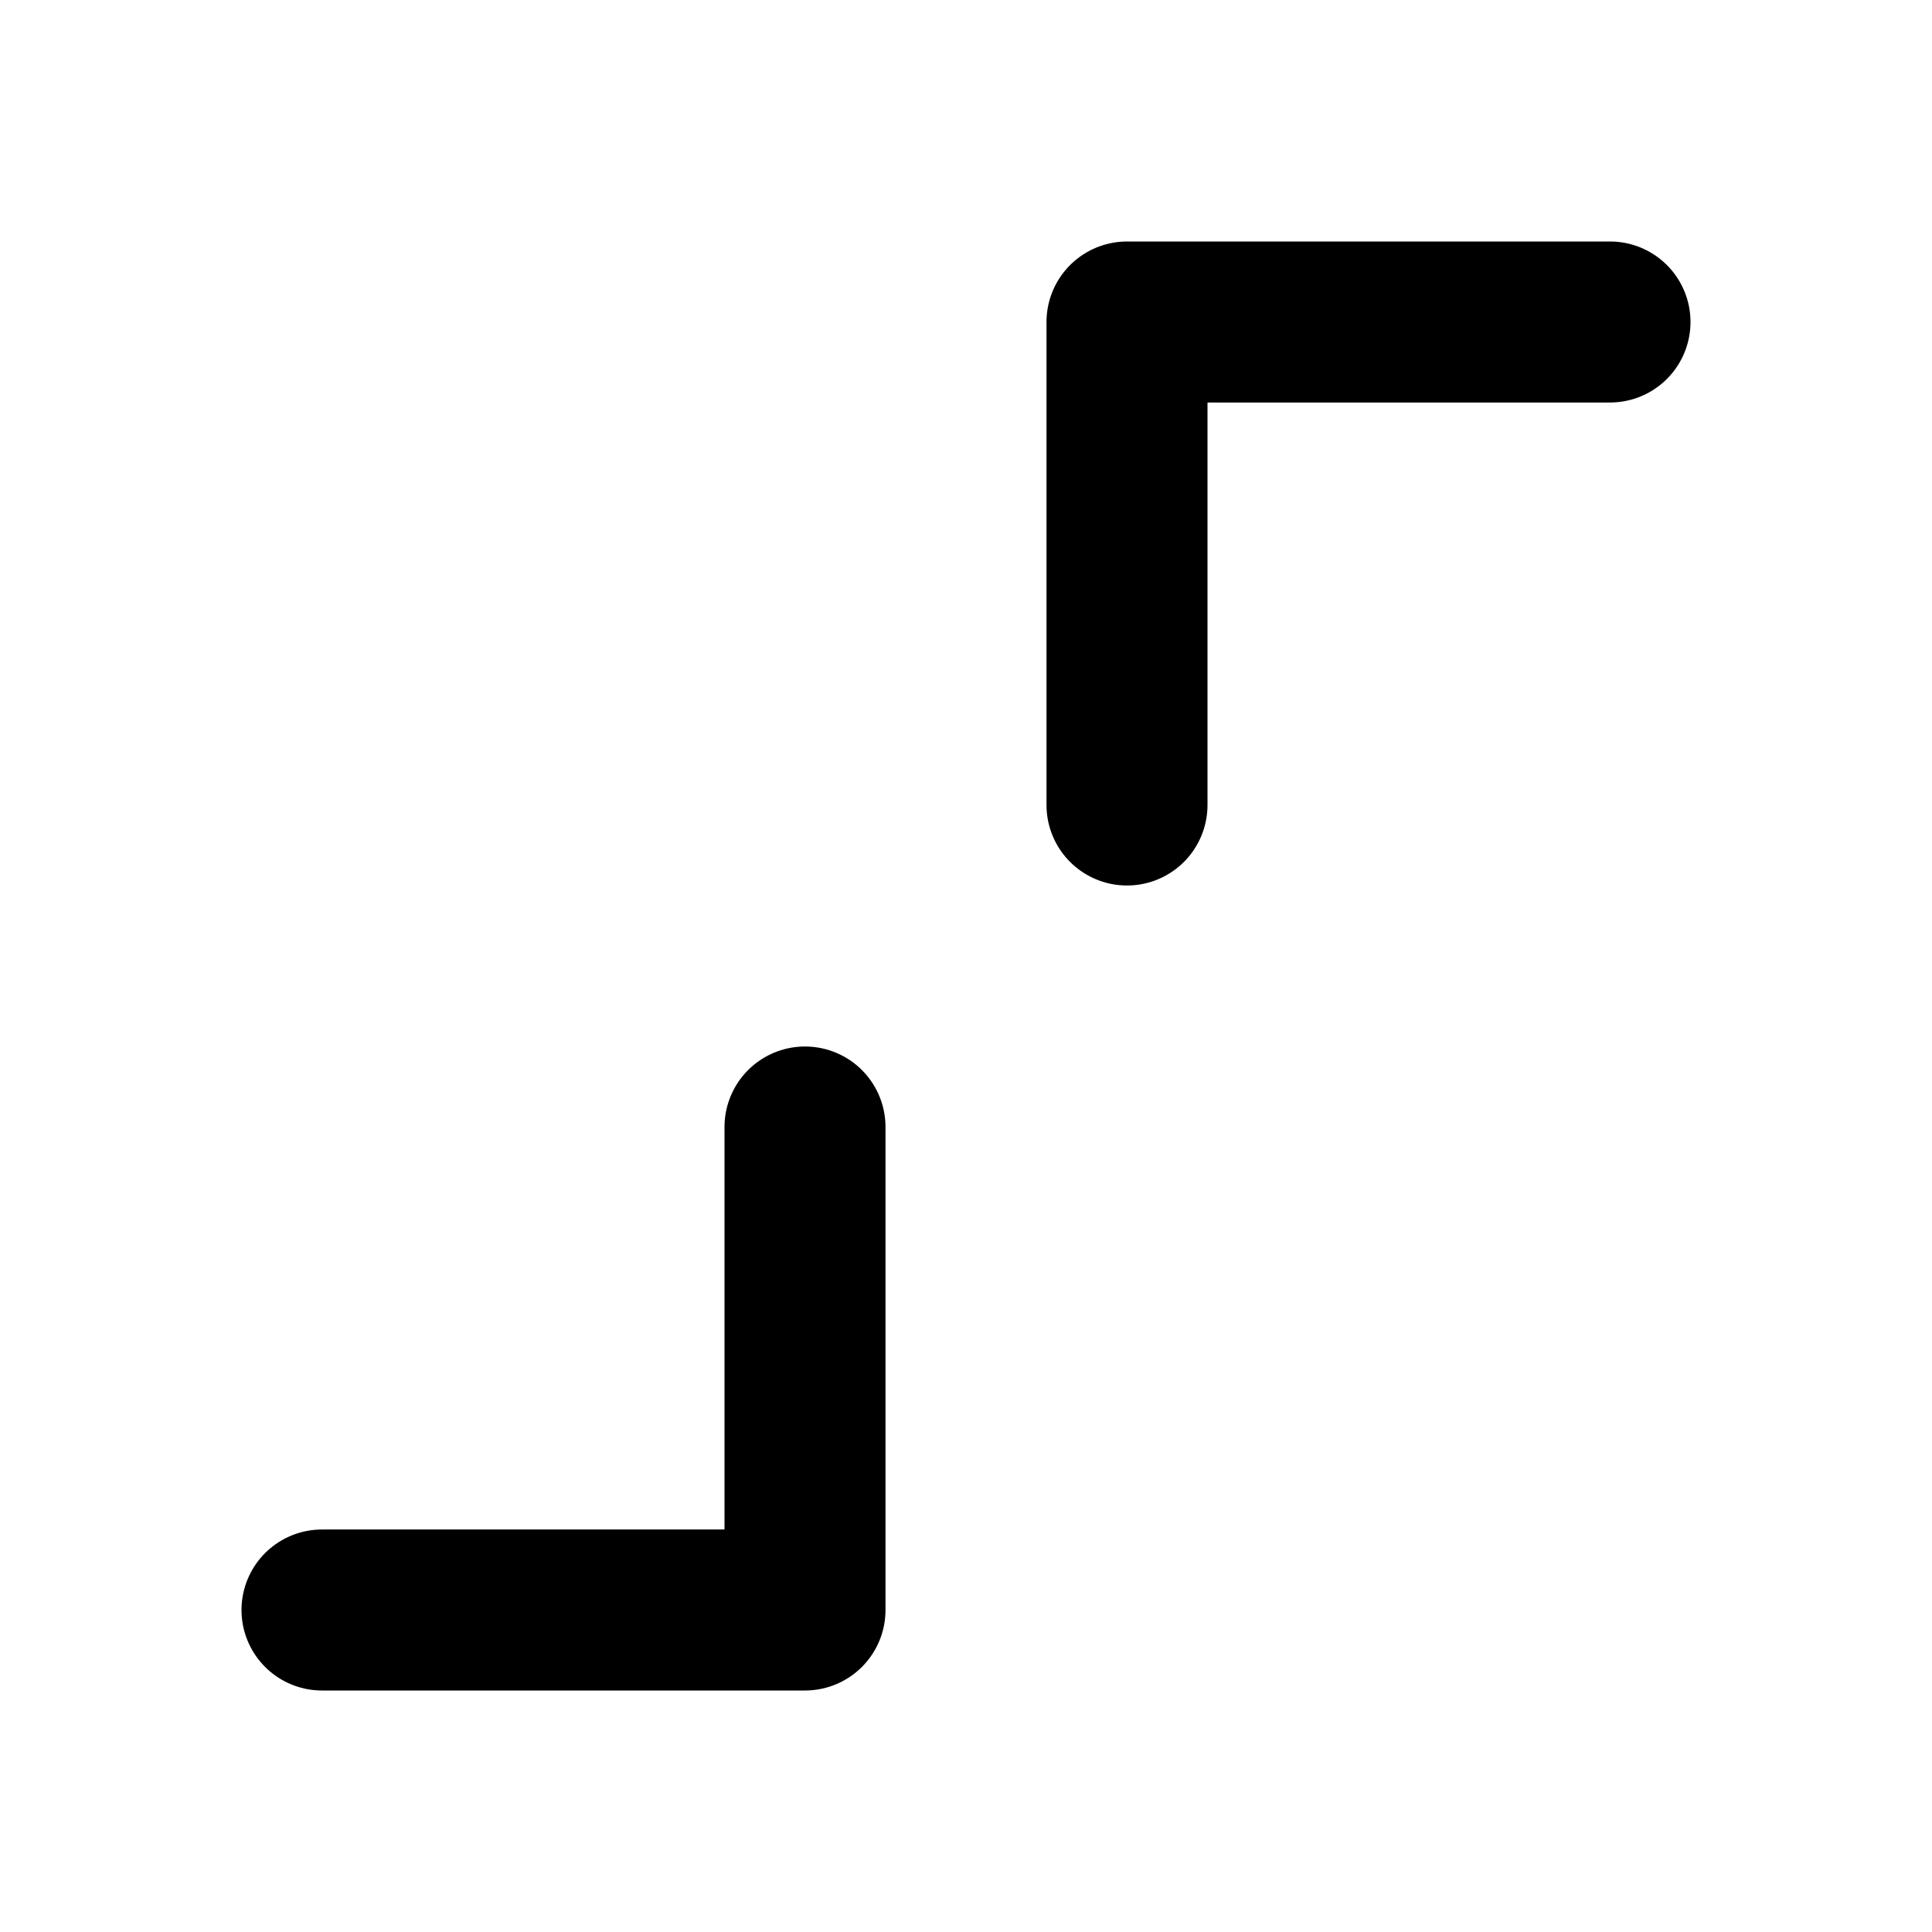
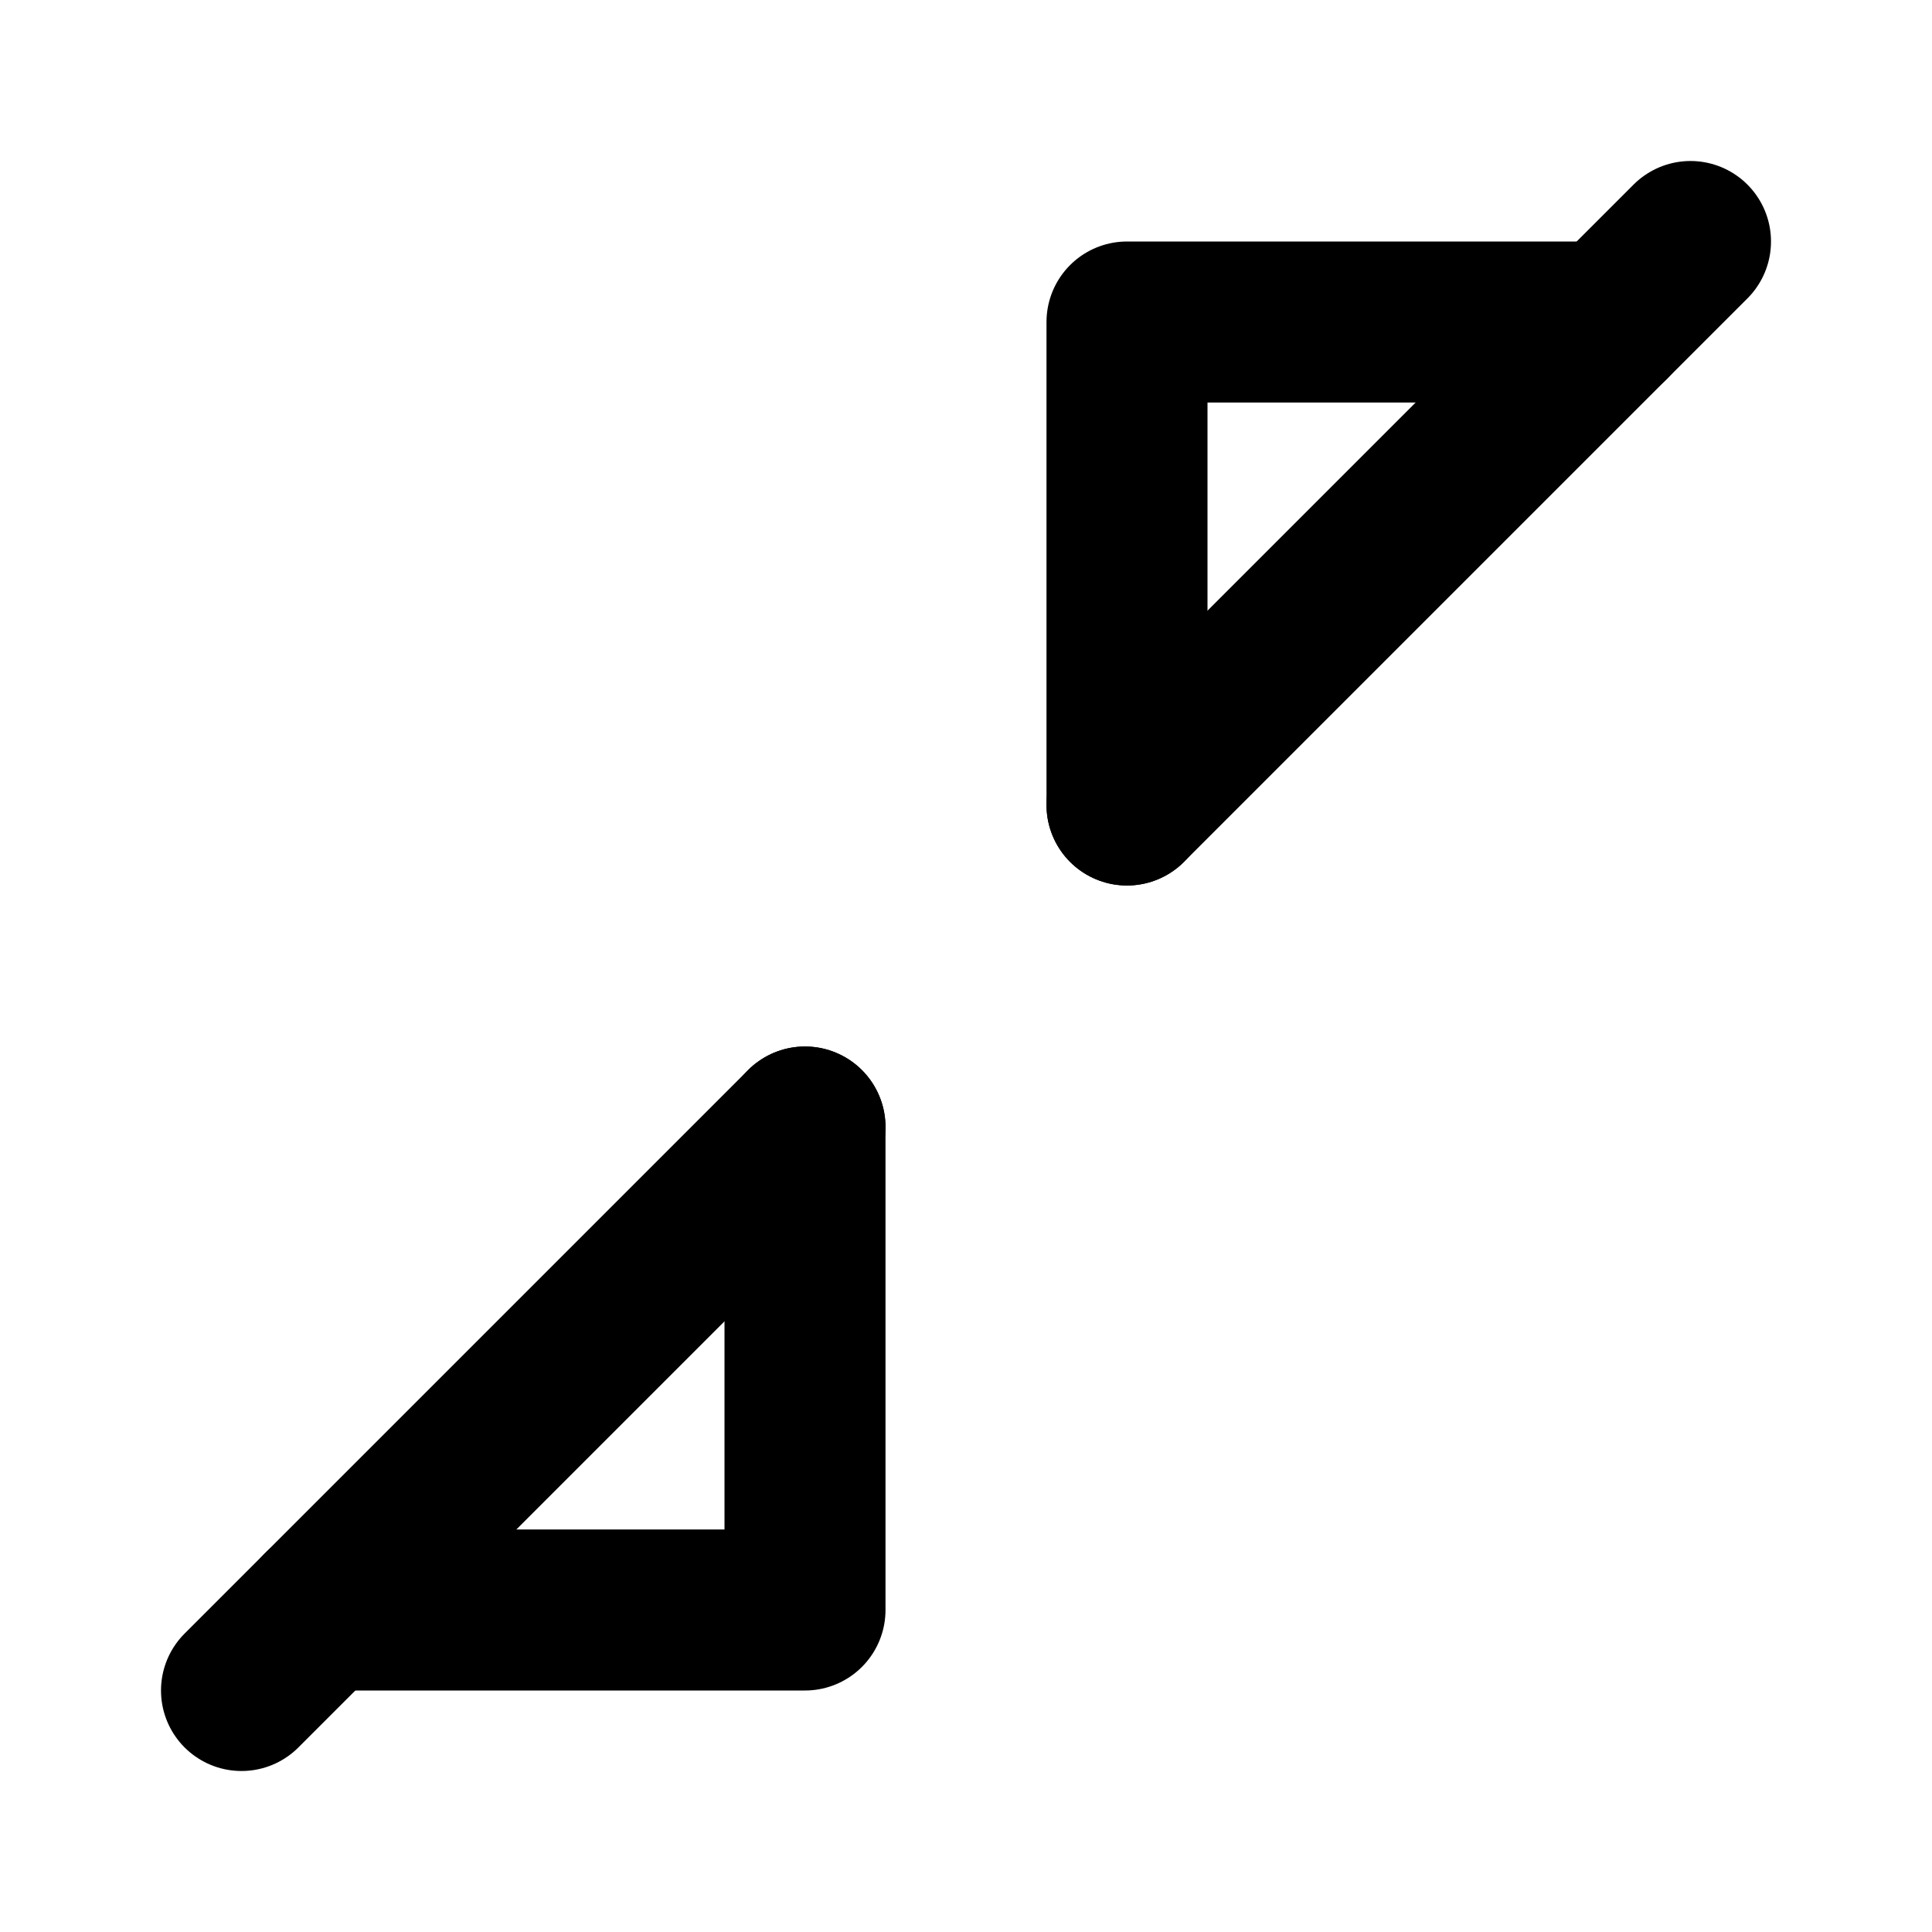
<svg xmlns="http://www.w3.org/2000/svg" width="24" height="24" viewBox="0 0 24 24" fill="none" stroke="currentColor" stroke-width="2" stroke-linecap="round" stroke-linejoin="round">
-   <path d="M20 4h-6v6" />
-   <path d="M4 20h6v-6" />
+   <path d="M21 3 14 10" />
+   <path d="M14 10V4h6" />
+   <path d="M3 21 10 14" />
+   <path d="M10 14v6H4" />
</svg>
